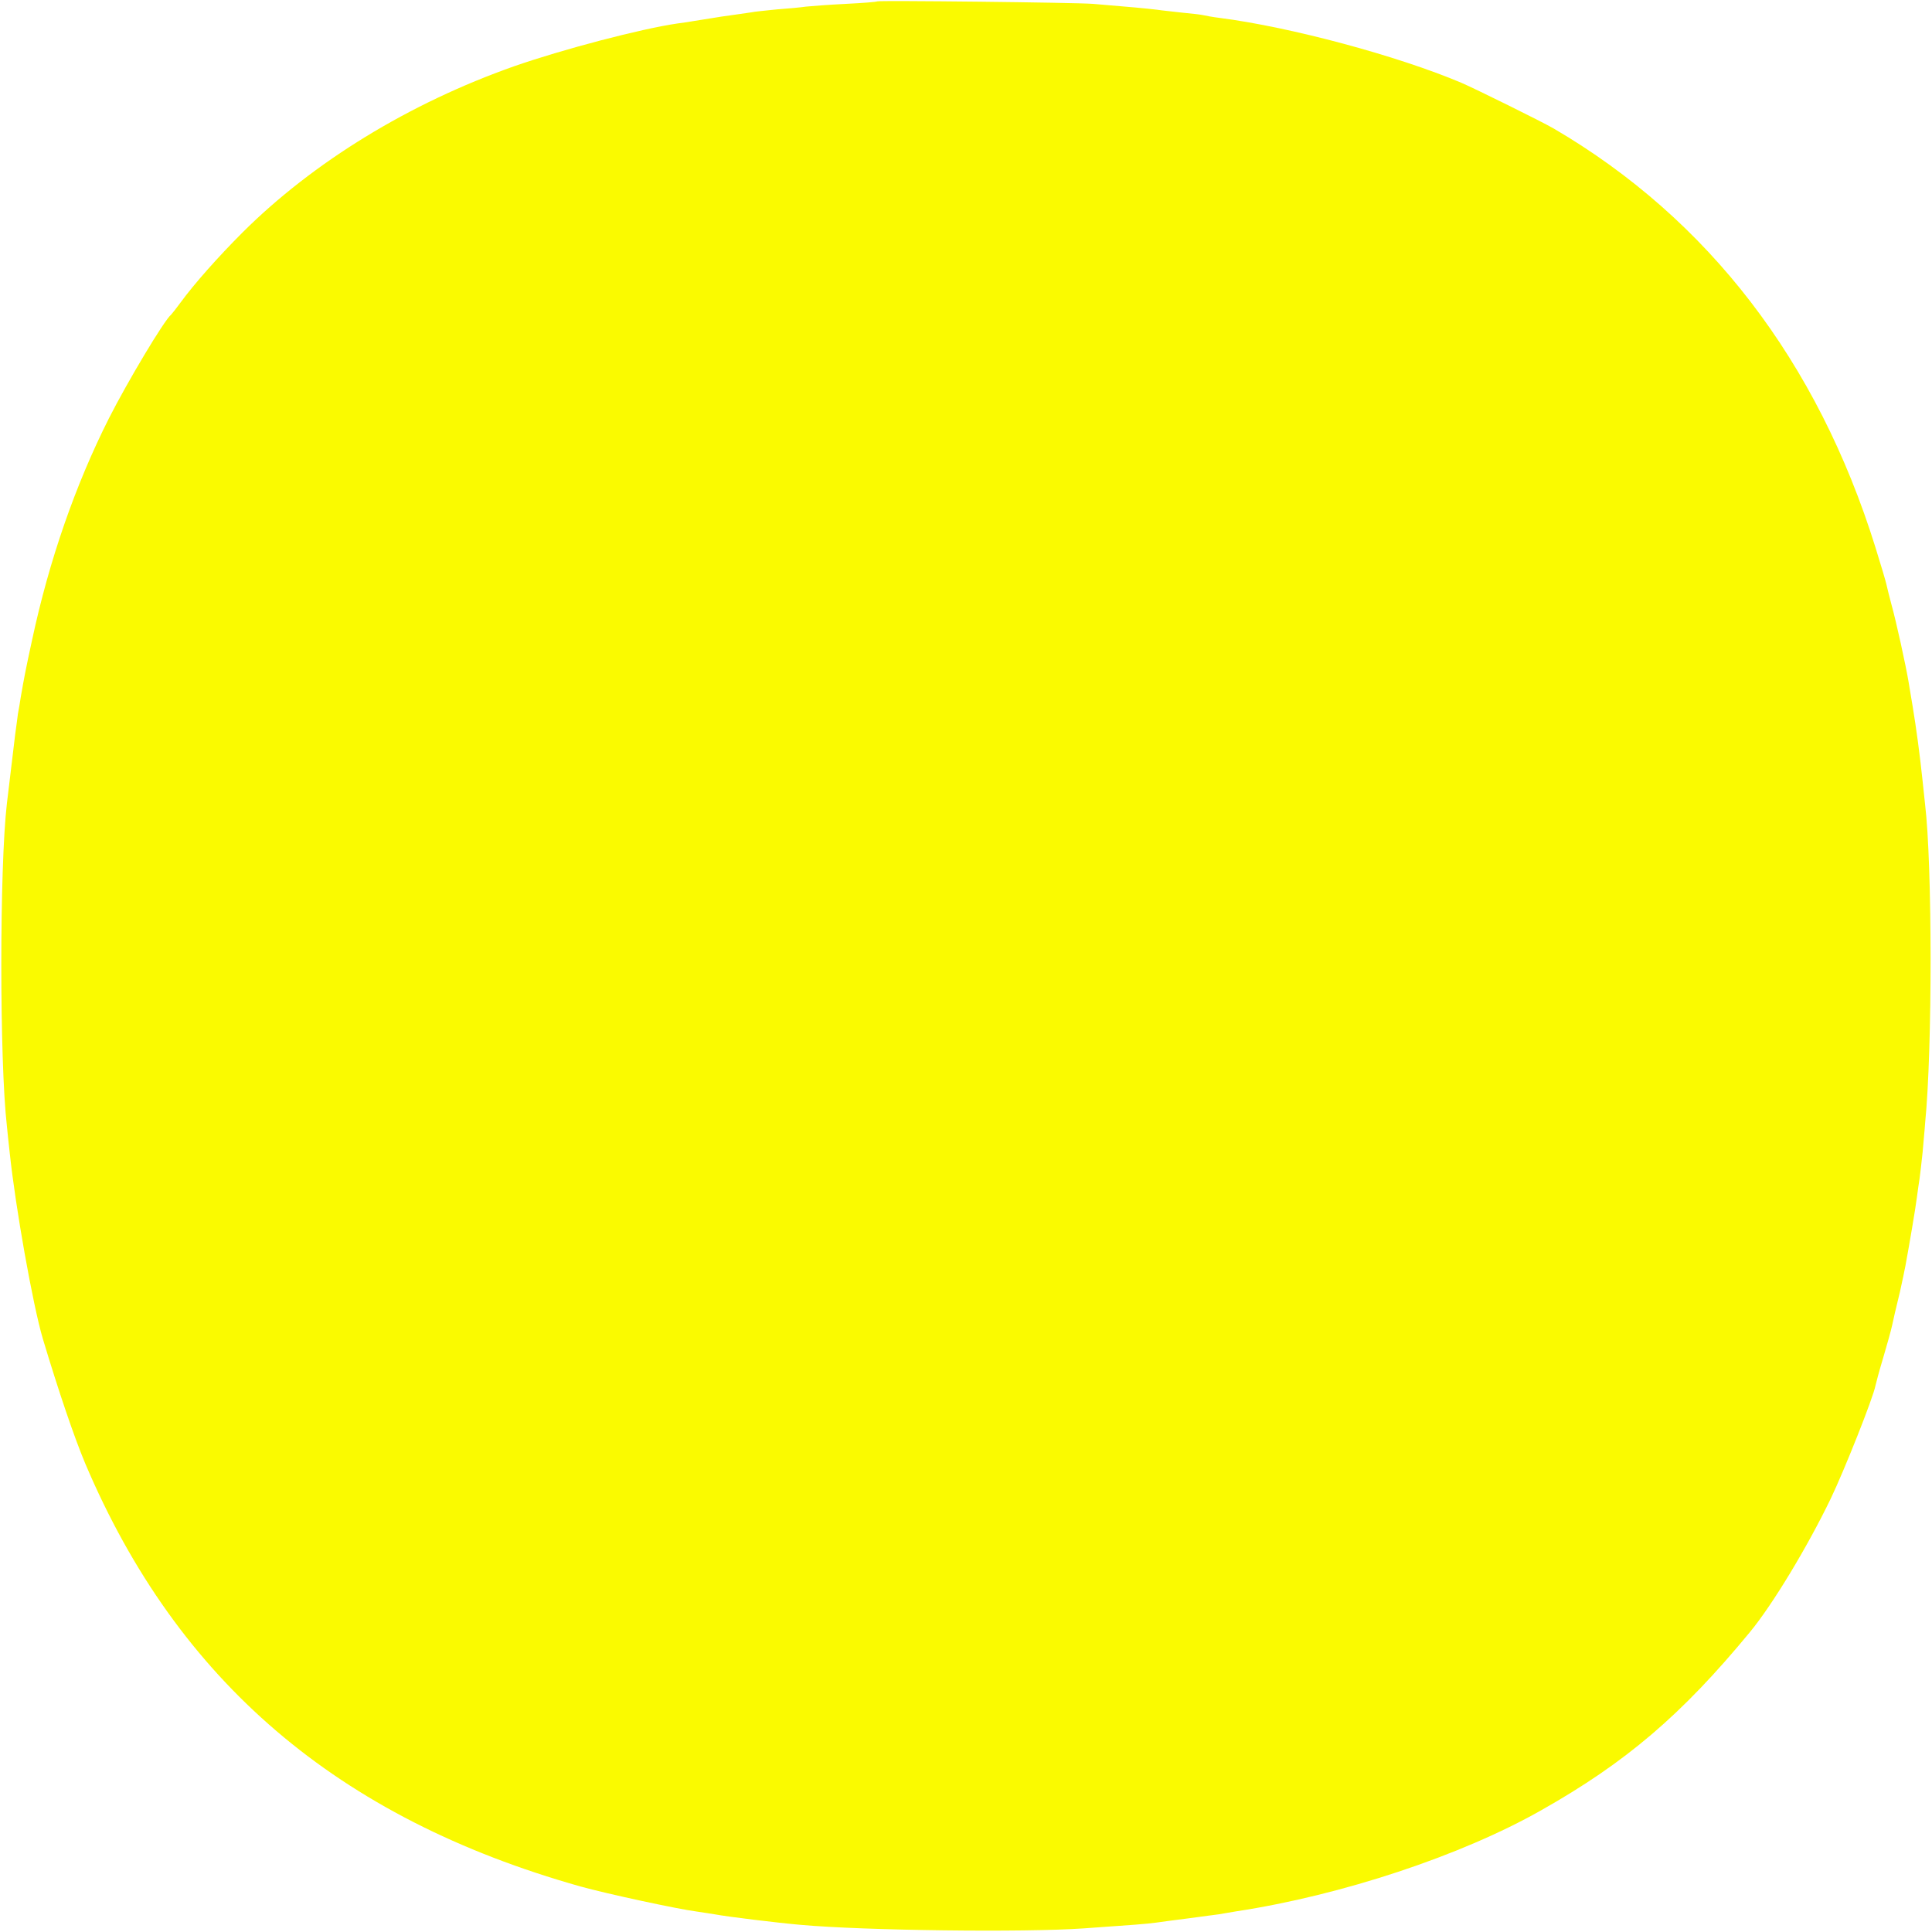
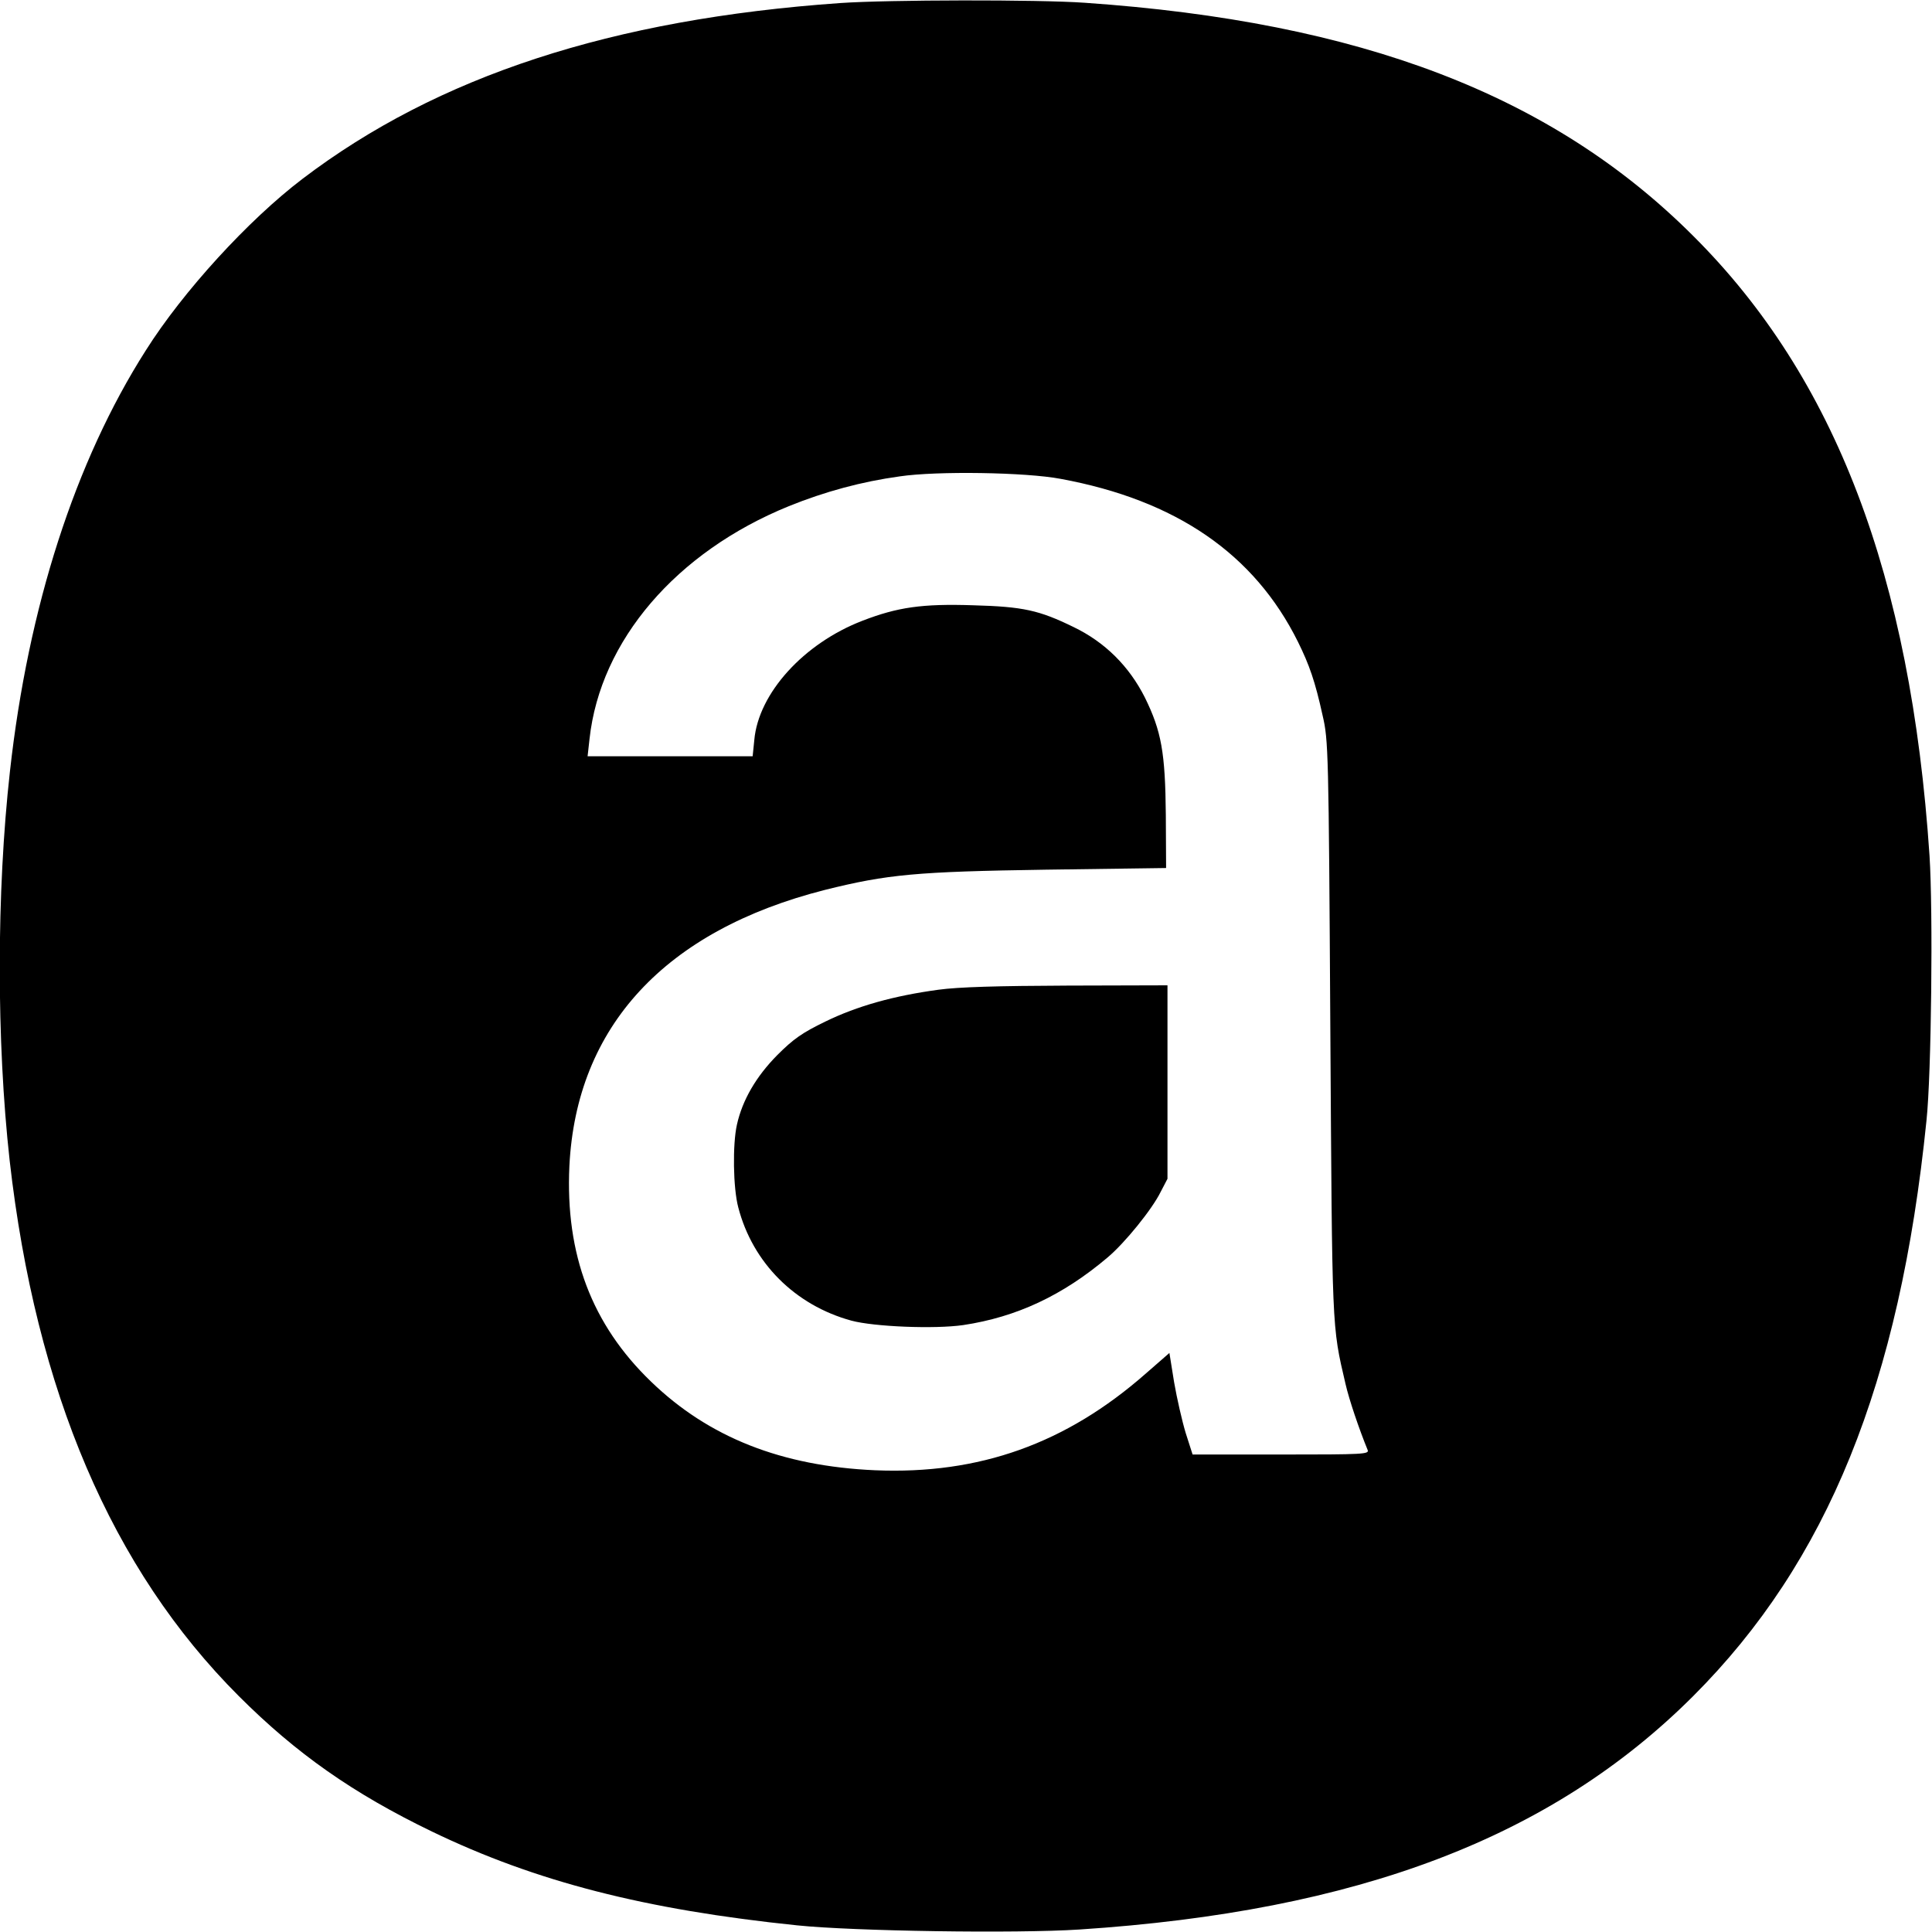
<svg xmlns="http://www.w3.org/2000/svg" version="1.0" width="700pt" height="700pt" viewBox="0 0 700 700" preserveAspectRatio="xMidYMid meet">
-   <g transform="translate(0,700) scale(0.1,-0.1)" fill="#fafa00" stroke="none">
-     <path d="M3178 6995 c-2 -2 -52 -6 -113 -9 -60 -3 -126 -8 -145 -10 -19 -3 -66 -7 -105 -10 -38 -4 -81 -8 -95 -11 -14 -2 -61 -9 -105 -15 -44 -7 -89 -14 -100 -16 -10 -2 -37 -6 -60 -9 -132 -19 -417 -94 -592 -155 -380 -134 -728 -347 -984 -602 -88 -88 -175 -186 -224 -253 -16 -22 -32 -42 -35 -45 -25 -20 -158 -243 -225 -375 -122 -242 -217 -515 -279 -805 -23 -106 -28 -132 -41 -207 -2 -16 -7 -42 -10 -59 -2 -18 -7 -52 -10 -75 -14 -117 -26 -217 -30 -250 -27 -232 -27 -934 0 -1169 2 -19 6 -62 10 -95 21 -200 84 -553 120 -675 58 -193 113 -355 154 -453 335 -789 914 -1284 1794 -1532 93 -26 352 -82 422 -91 22 -3 51 -8 65 -10 48 -9 229 -31 310 -38 233 -21 810 -28 1025 -13 184 13 228 16 264 21 20 3 74 10 121 16 47 6 94 13 105 14 11 2 40 7 65 11 381 58 815 202 1104 366 308 174 509 346 755 644 83 100 210 311 294 485 49 102 154 366 162 409 2 9 14 55 28 101 14 47 29 101 33 120 9 40 7 34 28 120 8 36 17 79 20 95 15 82 36 205 41 245 3 25 8 56 10 70 2 14 7 57 11 95 3 39 8 86 9 105 27 271 26 938 0 1155 -2 17 -6 55 -9 85 -10 95 -23 192 -36 270 -5 30 -12 71 -15 90 -9 55 -45 220 -62 280 -8 30 -16 63 -18 72 -2 10 -20 71 -40 135 -210 674 -605 1189 -1165 1517 -41 24 -286 145 -335 166 -232 98 -619 202 -875 235 -25 3 -52 8 -60 10 -8 2 -42 6 -75 9 -33 4 -76 8 -95 11 -33 4 -95 10 -230 21 -65 5 -777 13 -782 9z" />
+   <g transform="translate(0,700) scale(0.1,-0.1)" fill="#000000" stroke="none">
+     <path d="M3045 6989 c-828 -58 -1460 -265 -1949 -637 -196 -149 -433 -408 -568 -622 -256 -402 -426 -930 -492 -1525 -49 -438 -49 -978 -1 -1410 95 -836 370 -1480 830 -1940 208 -208 414 -353 700 -491 375 -181 771 -283 1324 -340 204 -21 791 -30 1022 -15 1009 66 1711 333 2224 846 486 486 748 1131 845 2085 18 168 24 761 11 960 -68 1014 -341 1732 -856 2245 -511 511 -1205 776 -2205 845 -170 12 -712 11 -885 -1z m798 -1724 c418 -77 702 -272 860 -591 41 -83 62 -143 89 -266 21 -90 22 -125 28 -1133 7 -1104 5 -1075 55 -1289 13 -57 49 -163 80 -239 7 -16 -12 -17 -313 -17 l-321 0 -25 78 c-13 43 -32 126 -42 184 l-17 106 -86 -75 c-289 -254 -604 -366 -981 -350 -338 15 -602 119 -811 321 -215 207 -311 461 -296 781 25 506 347 854 927 1001 225 56 330 66 800 73 l435 6 -1 192 c-2 227 -16 304 -76 426 -57 113 -144 200 -258 255 -125 61 -182 74 -365 79 -184 6 -273 -7 -400 -56 -213 -82 -377 -263 -392 -432 l-6 -59 -299 0 -299 0 7 63 c39 356 314 677 722 843 131 53 264 89 402 108 135 20 457 15 583 -9z" />
+     <path d="M3400 3414 c-162 -22 -294 -59 -409 -115 -85 -41 -117 -64 -175 -122 -76 -77 -126 -162 -146 -252 -16 -71 -14 -229 5 -300 52 -200 205 -354 410 -410 82 -22 301 -31 405 -16 193 29 360 107 523 245 62 52 161 174 192 237 l25 48 0 351 0 350 -362 -1 c-253 -1 -395 -5 -468 -15z" />
  </g>
</svg>
